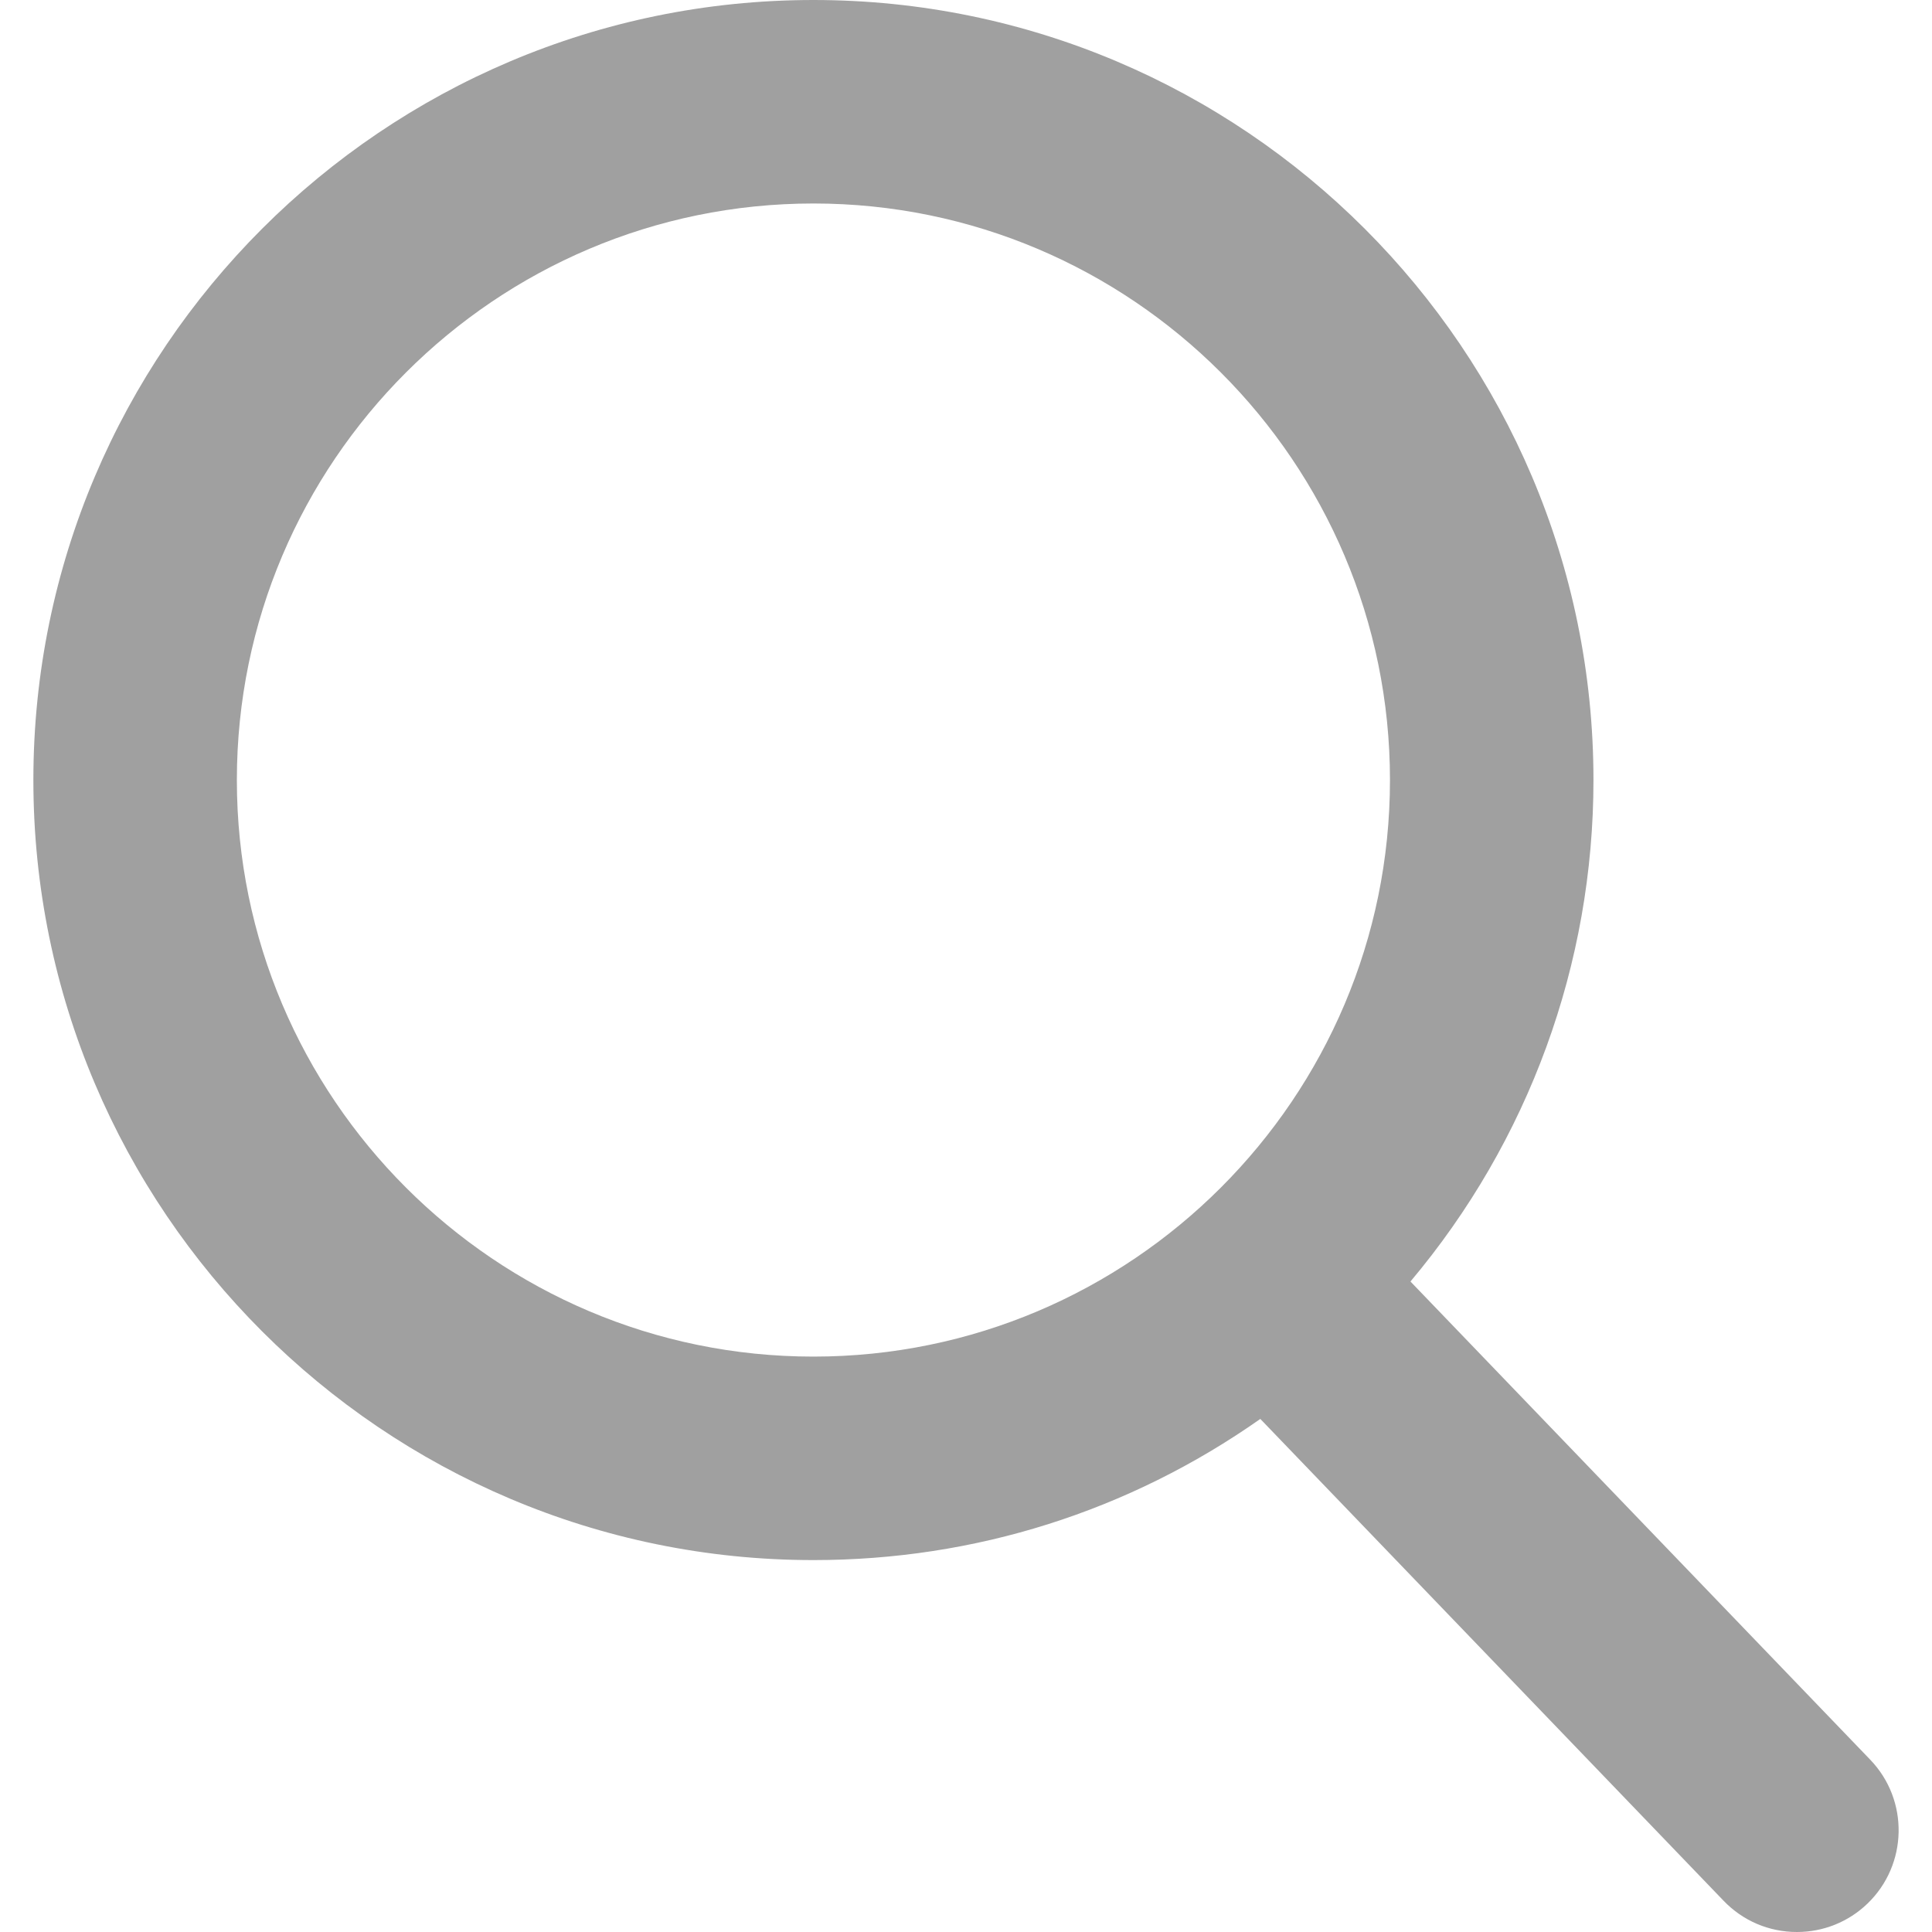
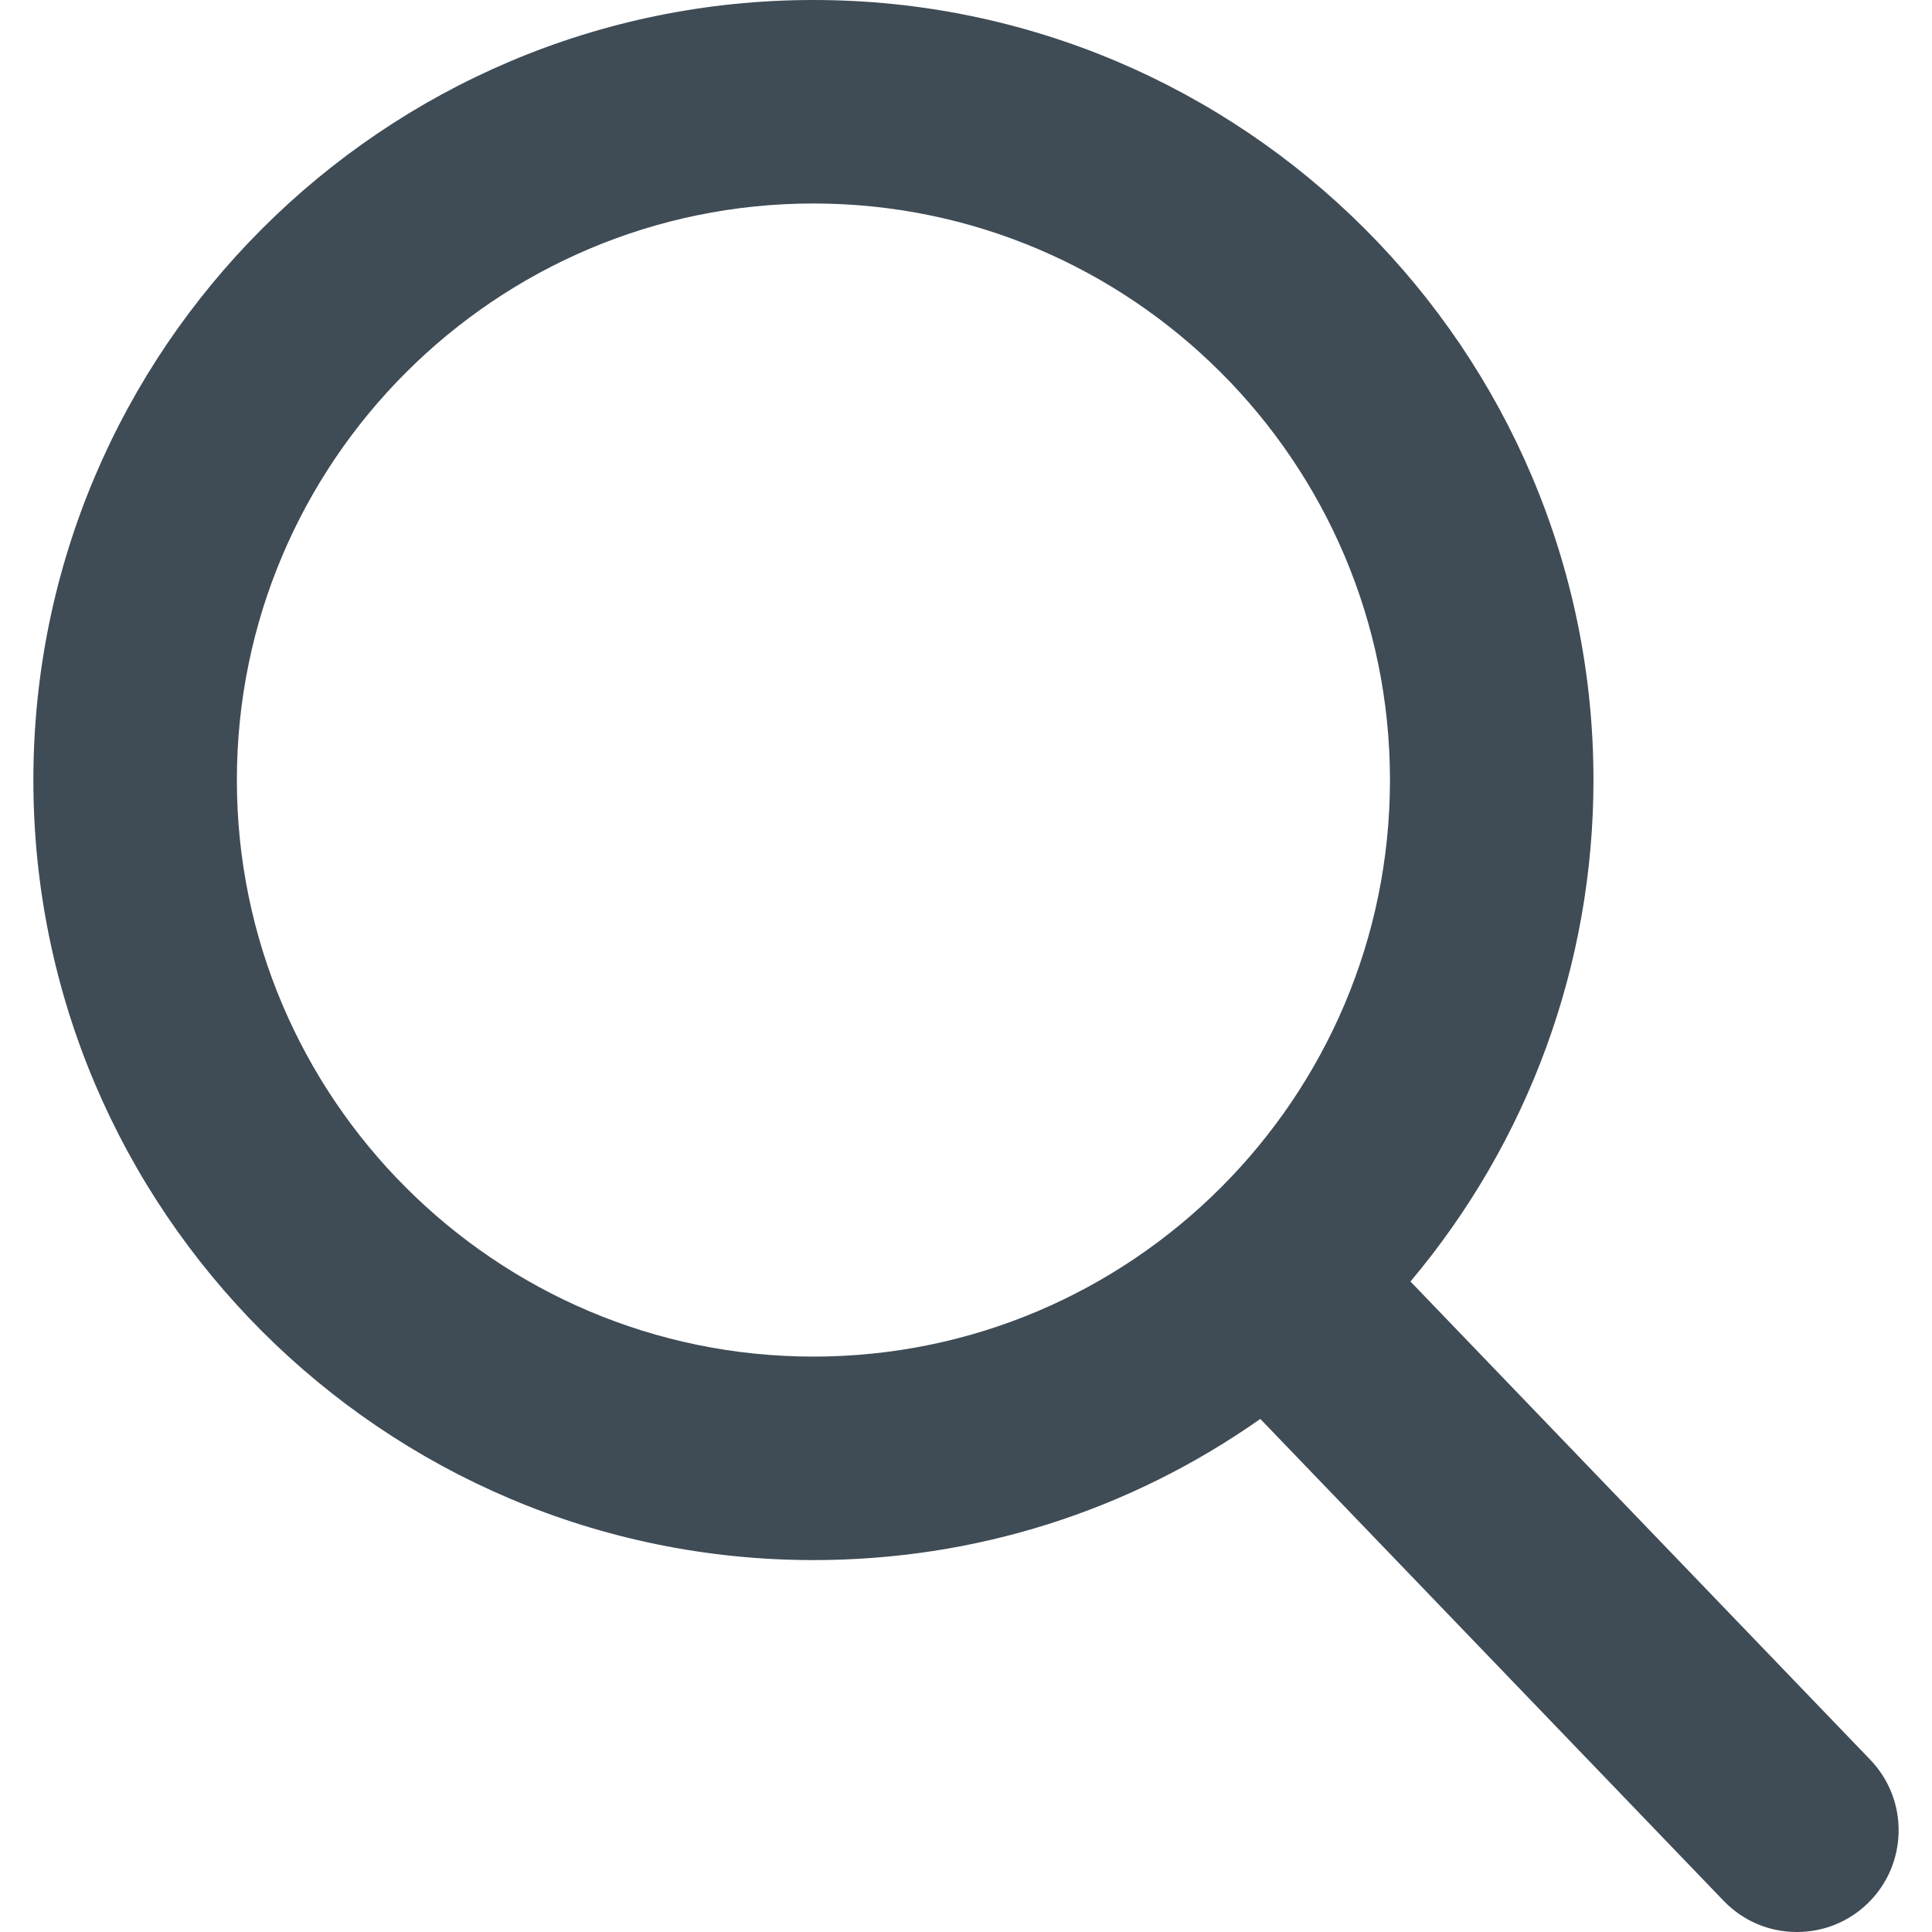
<svg xmlns="http://www.w3.org/2000/svg" version="1.1" id="Capa_1" x="0" y="0" viewBox="0 0 56.966 56.966" xml:space="preserve" width="16" height="16" enable-background="new 0 0 56.966 56.966">
-   <path d="M55.146,51.887L41.588,37.786c3.486-4.144,5.396-9.358,5.396-14.786c0-12.682-10.318-23-23-23s-23,10.318-23,23 s10.318,23,23,23c4.761,0,9.298-1.436,13.177-4.162l13.661,14.208c0.571,0.593,1.339,0.92,2.162,0.92 c0.779,0,1.518-0.297,2.079-0.837C56.255,54.982,56.293,53.08,55.146,51.887z M23.984,6c9.374,0,17,7.626,17,17s-7.626,17-17,17 s-17-7.626-17-17S14.61,6,23.984,6z" fill="#A0A0A0" />
+   <path d="M55.146,51.887L41.588,37.786c3.486-4.144,5.396-9.358,5.396-14.786c0-12.682-10.318-23-23-23s-23,10.318-23,23 s10.318,23,23,23c4.761,0,9.298-1.436,13.177-4.162l13.661,14.208c0.571,0.593,1.339,0.92,2.162,0.92 c0.779,0,1.518-0.297,2.079-0.837C56.255,54.982,56.293,53.08,55.146,51.887z M23.984,6c9.374,0,17,7.626,17,17s-7.626,17-17,17 s-17-7.626-17-17S14.61,6,23.984,6z" fill="#3F4B55" />
</svg>
